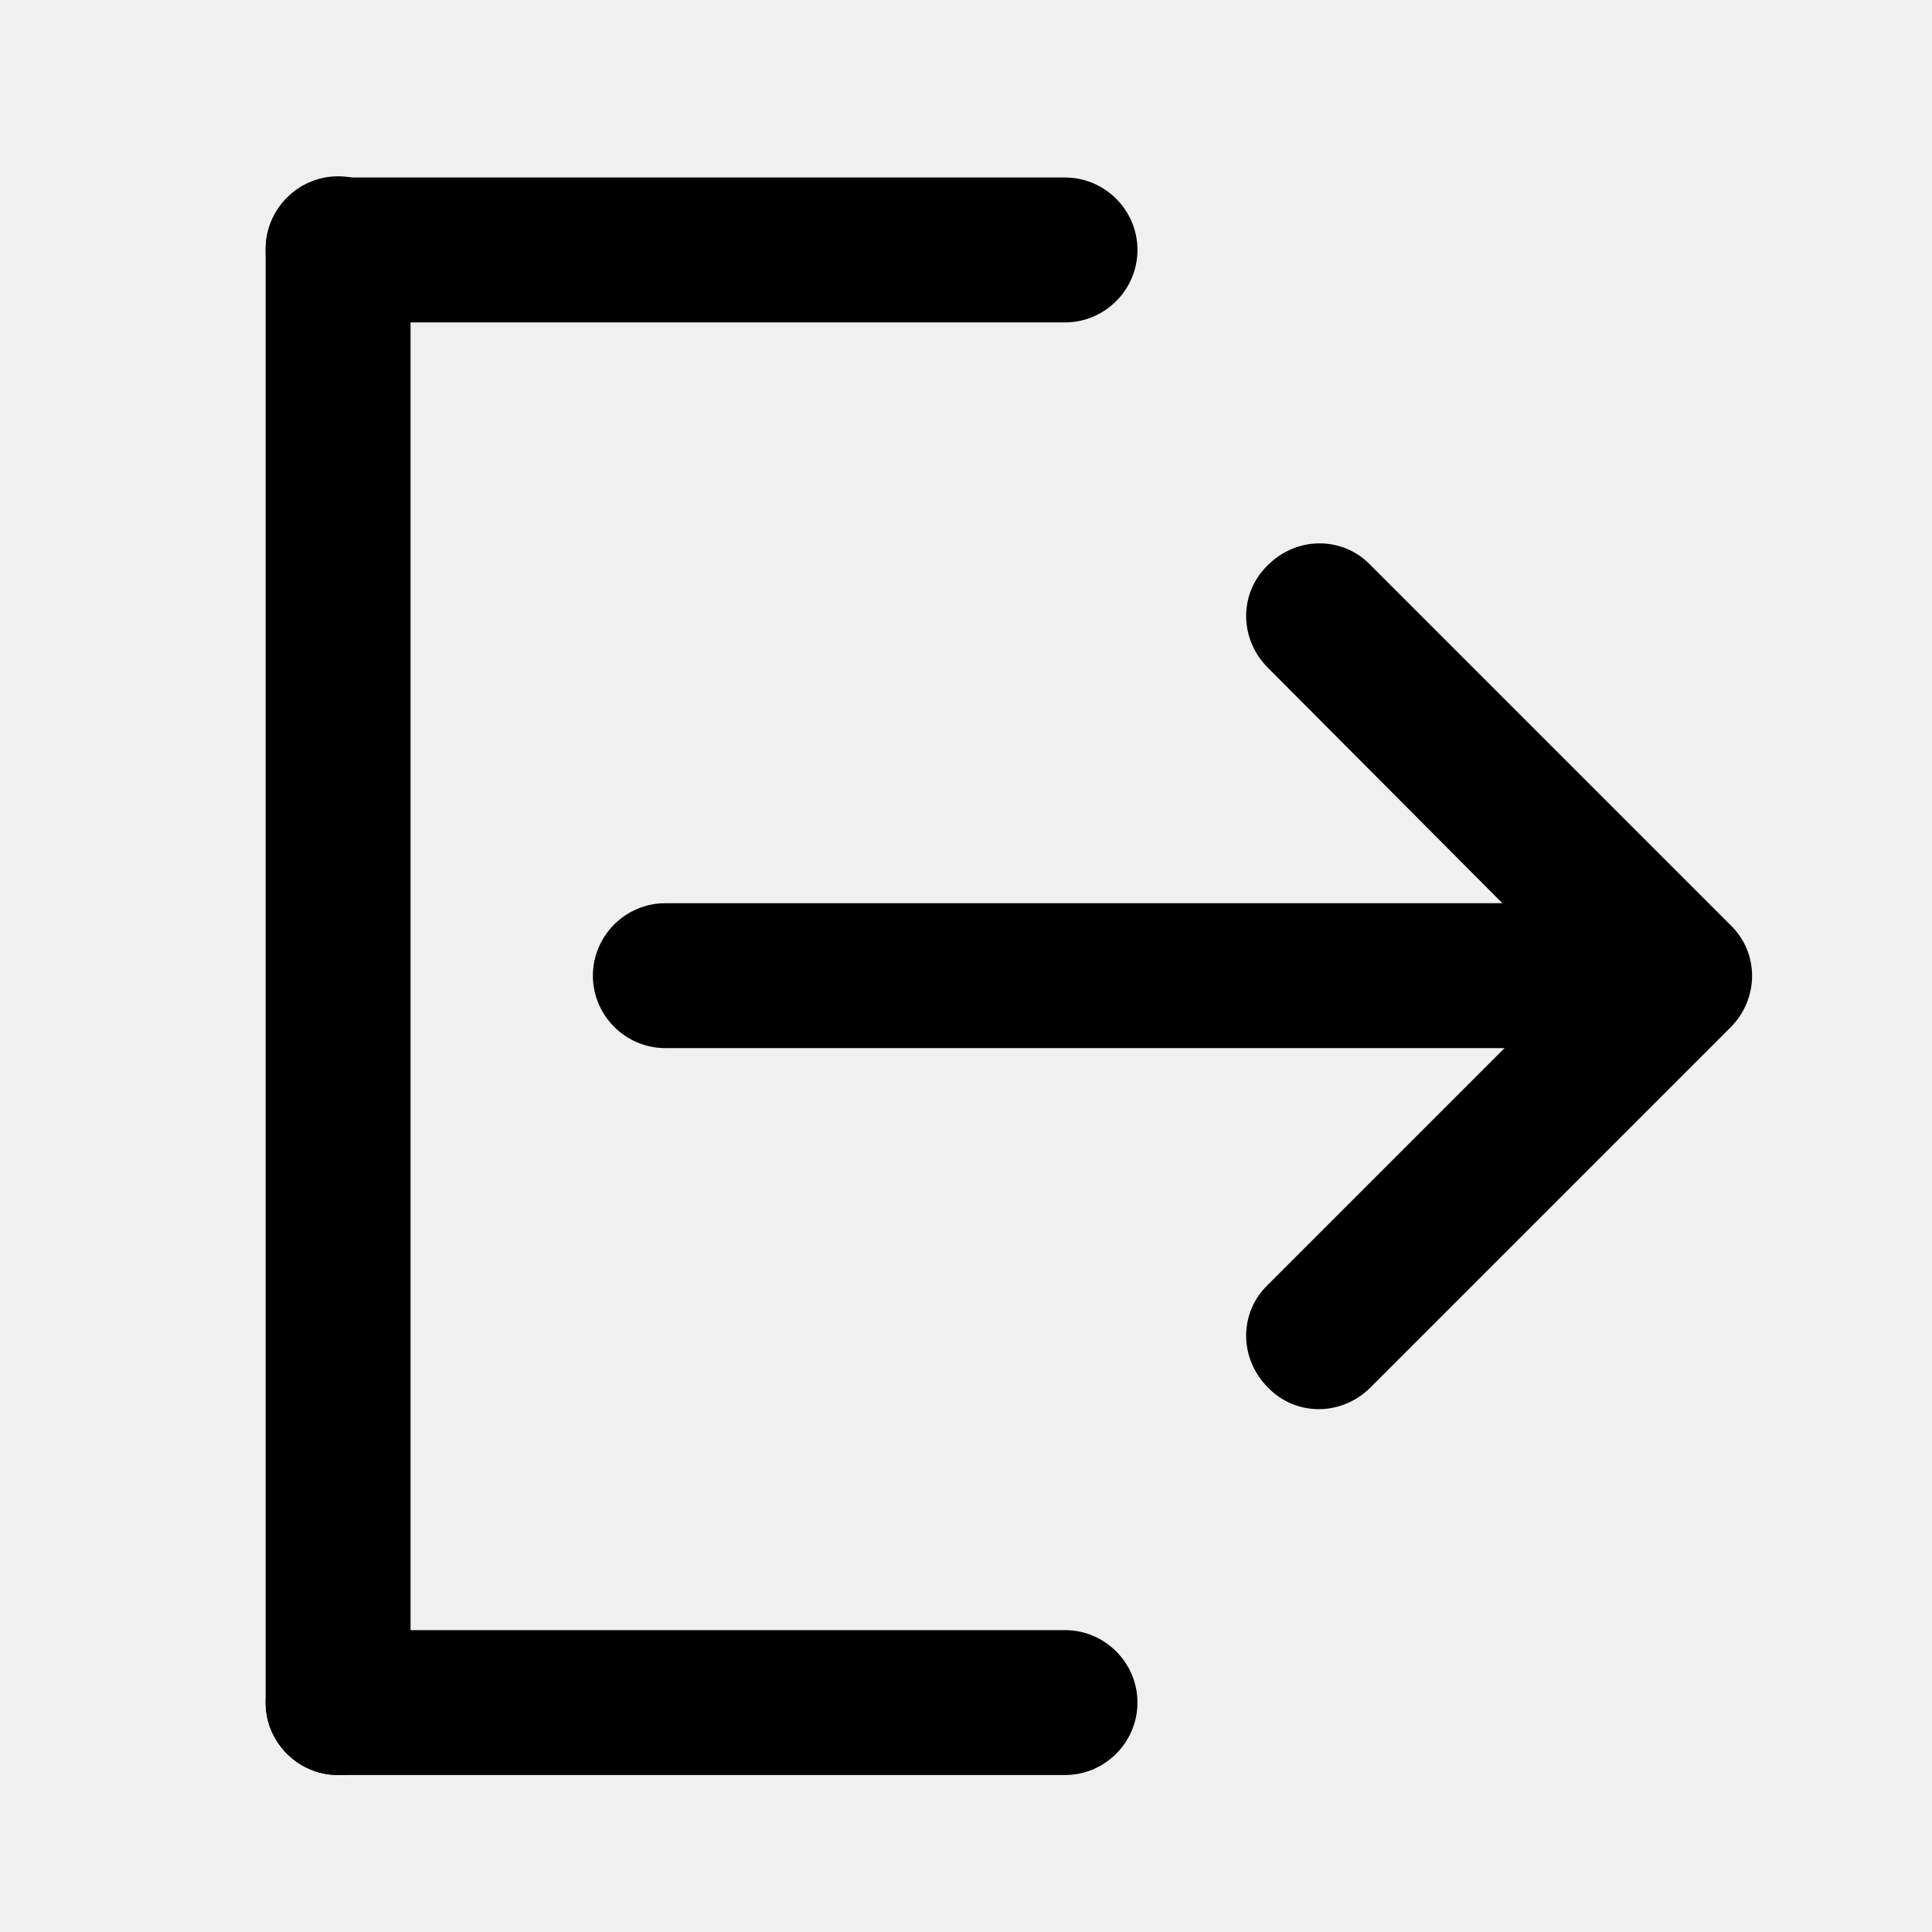
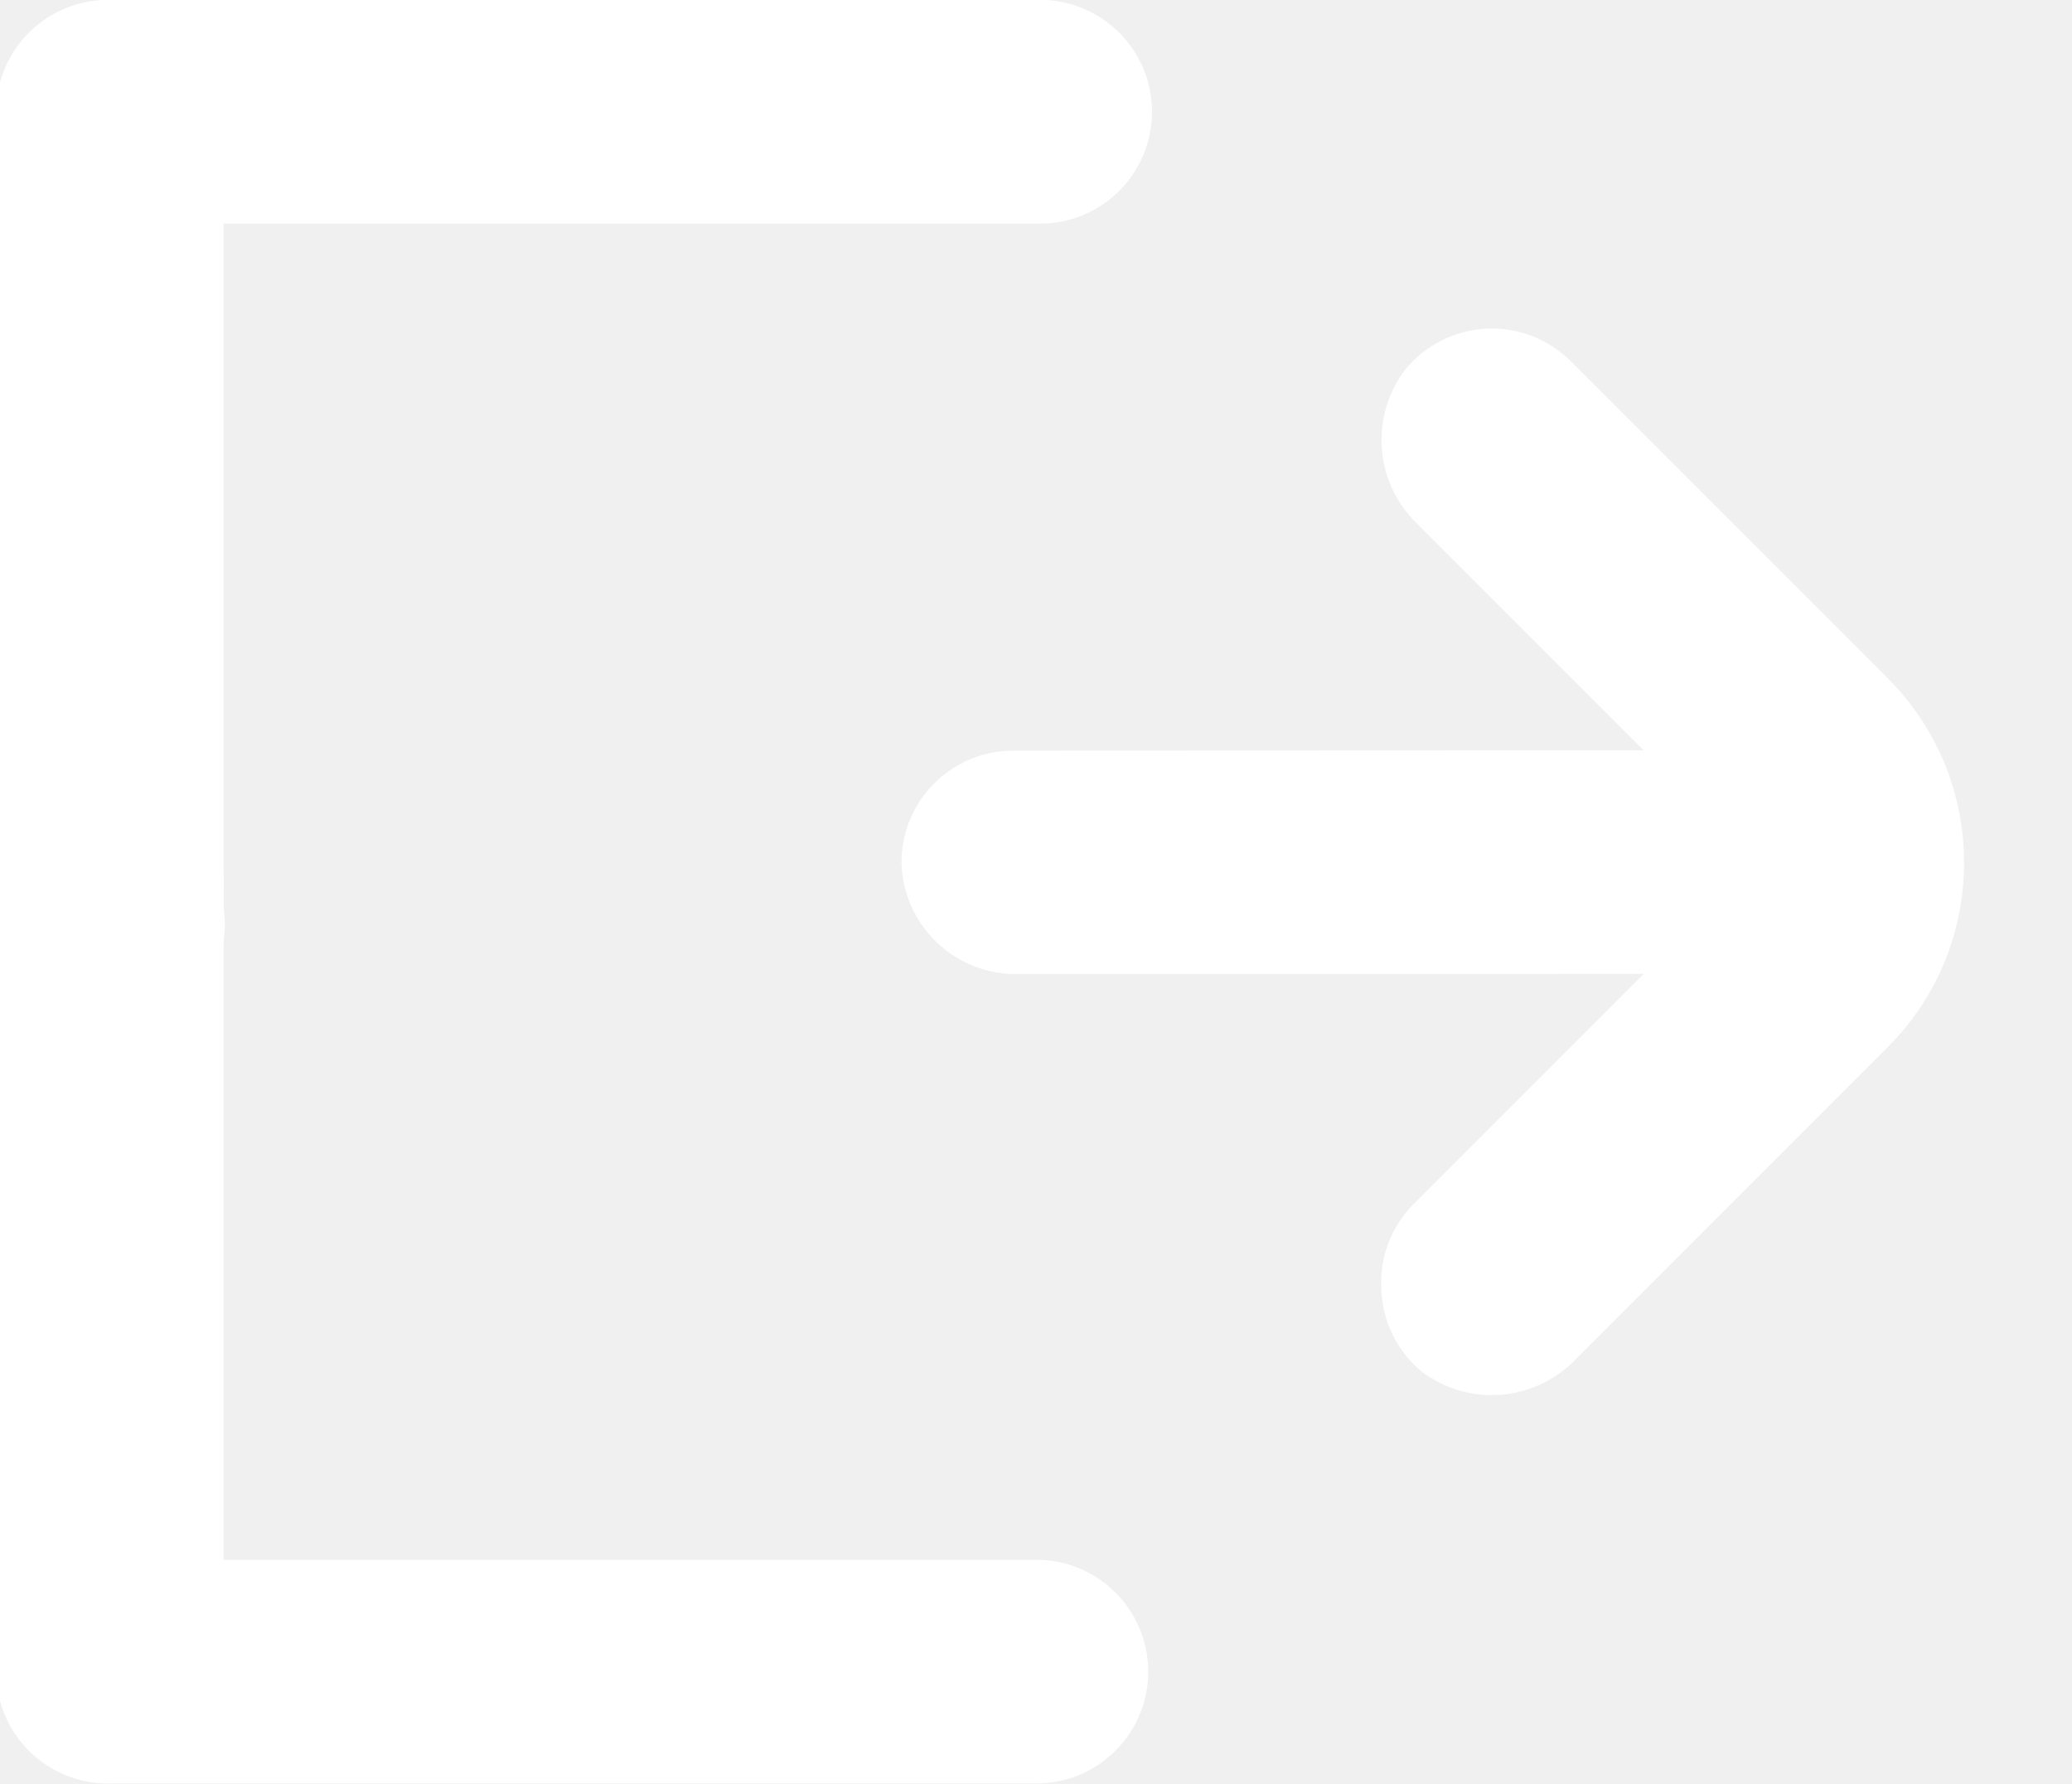
- <svg xmlns="http://www.w3.org/2000/svg" version="1.1" id="Layer_1" x="0px" y="0px" viewBox="0 0 16 16" style="enable-background:new 0 0 16 16;" xml:space="preserve">
-   <style type="text/css">
- 	.tab-signout{fill-rule:evenodd;clip-rule:evenodd;}
- </style>
-   <g id="white">
- </g>
-   <g>
-     <g transform="translate(-786, -306)">
-       <g transform="translate(782, 303)">
-         <g transform="translate(4, 3)">
-           <path class="fill_secondary-color tab-signout" d="M2.8,1.46L2.8,1.46c0.33,0,0.6,0.27,0.6,0.6V14.1c0,0.33-0.27,0.6-0.6,0.6l0,0c-0.33,0-0.6-0.27-0.6-0.6      V2.06C2.2,1.73,2.47,1.46,2.8,1.46z" />
-           <path class="fill_secondary-color tab-signout" d="M2.8,2.67c-0.33,0-0.6-0.27-0.6-0.6c0-0.33,0.27-0.6,0.6-0.6h6.02c0.33,0,0.6,0.27,0.6,0.6      c0,0.33-0.27,0.6-0.6,0.6H2.8z" />
-           <path class="fill_secondary-color tab-signout" d="M2.2,14.1L2.2,14.1c0-0.33,0.27-0.6,0.6-0.6h6.02c0.33,0,0.6,0.27,0.6,0.6l0,0c0,0.33-0.27,0.6-0.6,0.6H2.8      C2.47,14.7,2.2,14.43,2.2,14.1z" />
-           <path class="fill_secondary-color tab-signout" d="M5.51,8.68c-0.33,0-0.6-0.27-0.6-0.6c0-0.33,0.27-0.6,0.6-0.6h7.53c0.33,0,0.6,0.27,0.6,0.6      c0,0.33-0.27,0.6-0.6,0.6H5.51z" />
-           <path class="fill_secondary-color tab-signout" d="M14.33,8.51l-2.98,2.98c-0.24,0.24-0.62,0.24-0.85,0c-0.24-0.24-0.24-0.62,0-0.85l2.55-2.55L10.5,5.53      c-0.24-0.24-0.24-0.62,0-0.85c0.24-0.24,0.62-0.24,0.85,0l2.98,2.98C14.57,7.89,14.57,8.27,14.33,8.51z" />
-         </g>
+ <svg xmlns="http://www.w3.org/2000/svg" width="16.32" height="14.044" viewBox="0 0 16.32 14.044">
+   <g transform="translate(-10212 -8865)">
+     <g transform="translate(7090 626.416)">
+       <g transform="translate(6748.392 205.933) rotate(45)">
+         <path class="fill_main-color" d="M38.8,29.228a.881.881,0,0,0,.675.229.916.916,0,0,0,.792-.93V25.055A2.055,2.055,0,0,0,38.21,23H34.688a.881.881,0,0,0-.881.969.916.916,0,0,0,.93.792h2.518l-3.51,3.513a.881.881,0,0,0,0,1.244.9.9,0,0,0,1.244,0L38.5,26.005v2.571A.881.881,0,0,0,38.8,29.228Z" transform="translate(3091.773 8214.451)" fill="#fff" />
+       </g>
+     </g>
+     <g transform="translate(21 -21)">
+       <path class="fill_main-color" d="M39.021,61.761h6.126a.89.89,0,1,0,0-1.761H39.021a.89.89,0,1,0,0,1.761Z" transform="translate(10131 8932.168) rotate(-90)" fill="#fff" />
+       <path class="fill_main-color" d="M36.881,61.761h7.283a.881.881,0,1,0,0-1.761H36.881a.881.881,0,1,0,0,1.761Z" transform="translate(10236.044 8947.761) rotate(180)" fill="#fff" />
+       <g transform="translate(10191 8893)">
+         <path class="fill_main-color" d="M1,0H7.028a.948.948,0,0,1,1,.881.948.948,0,0,1-1,.881H1A.948.948,0,0,1,0,.881.948.948,0,0,1,1,0Z" transform="translate(1.761 -0.988) rotate(90)" fill="#fff" />
+         <path class="fill_main-color" d="M-1.119,0H6.164a.881.881,0,1,1,0,1.761H-1.119A.881.881,0,0,1-2,.881.881.881,0,0,1-1.119,0Z" transform="translate(7.044 7.044) rotate(180)" fill="#fff" />
      </g>
    </g>
  </g>
</svg>
